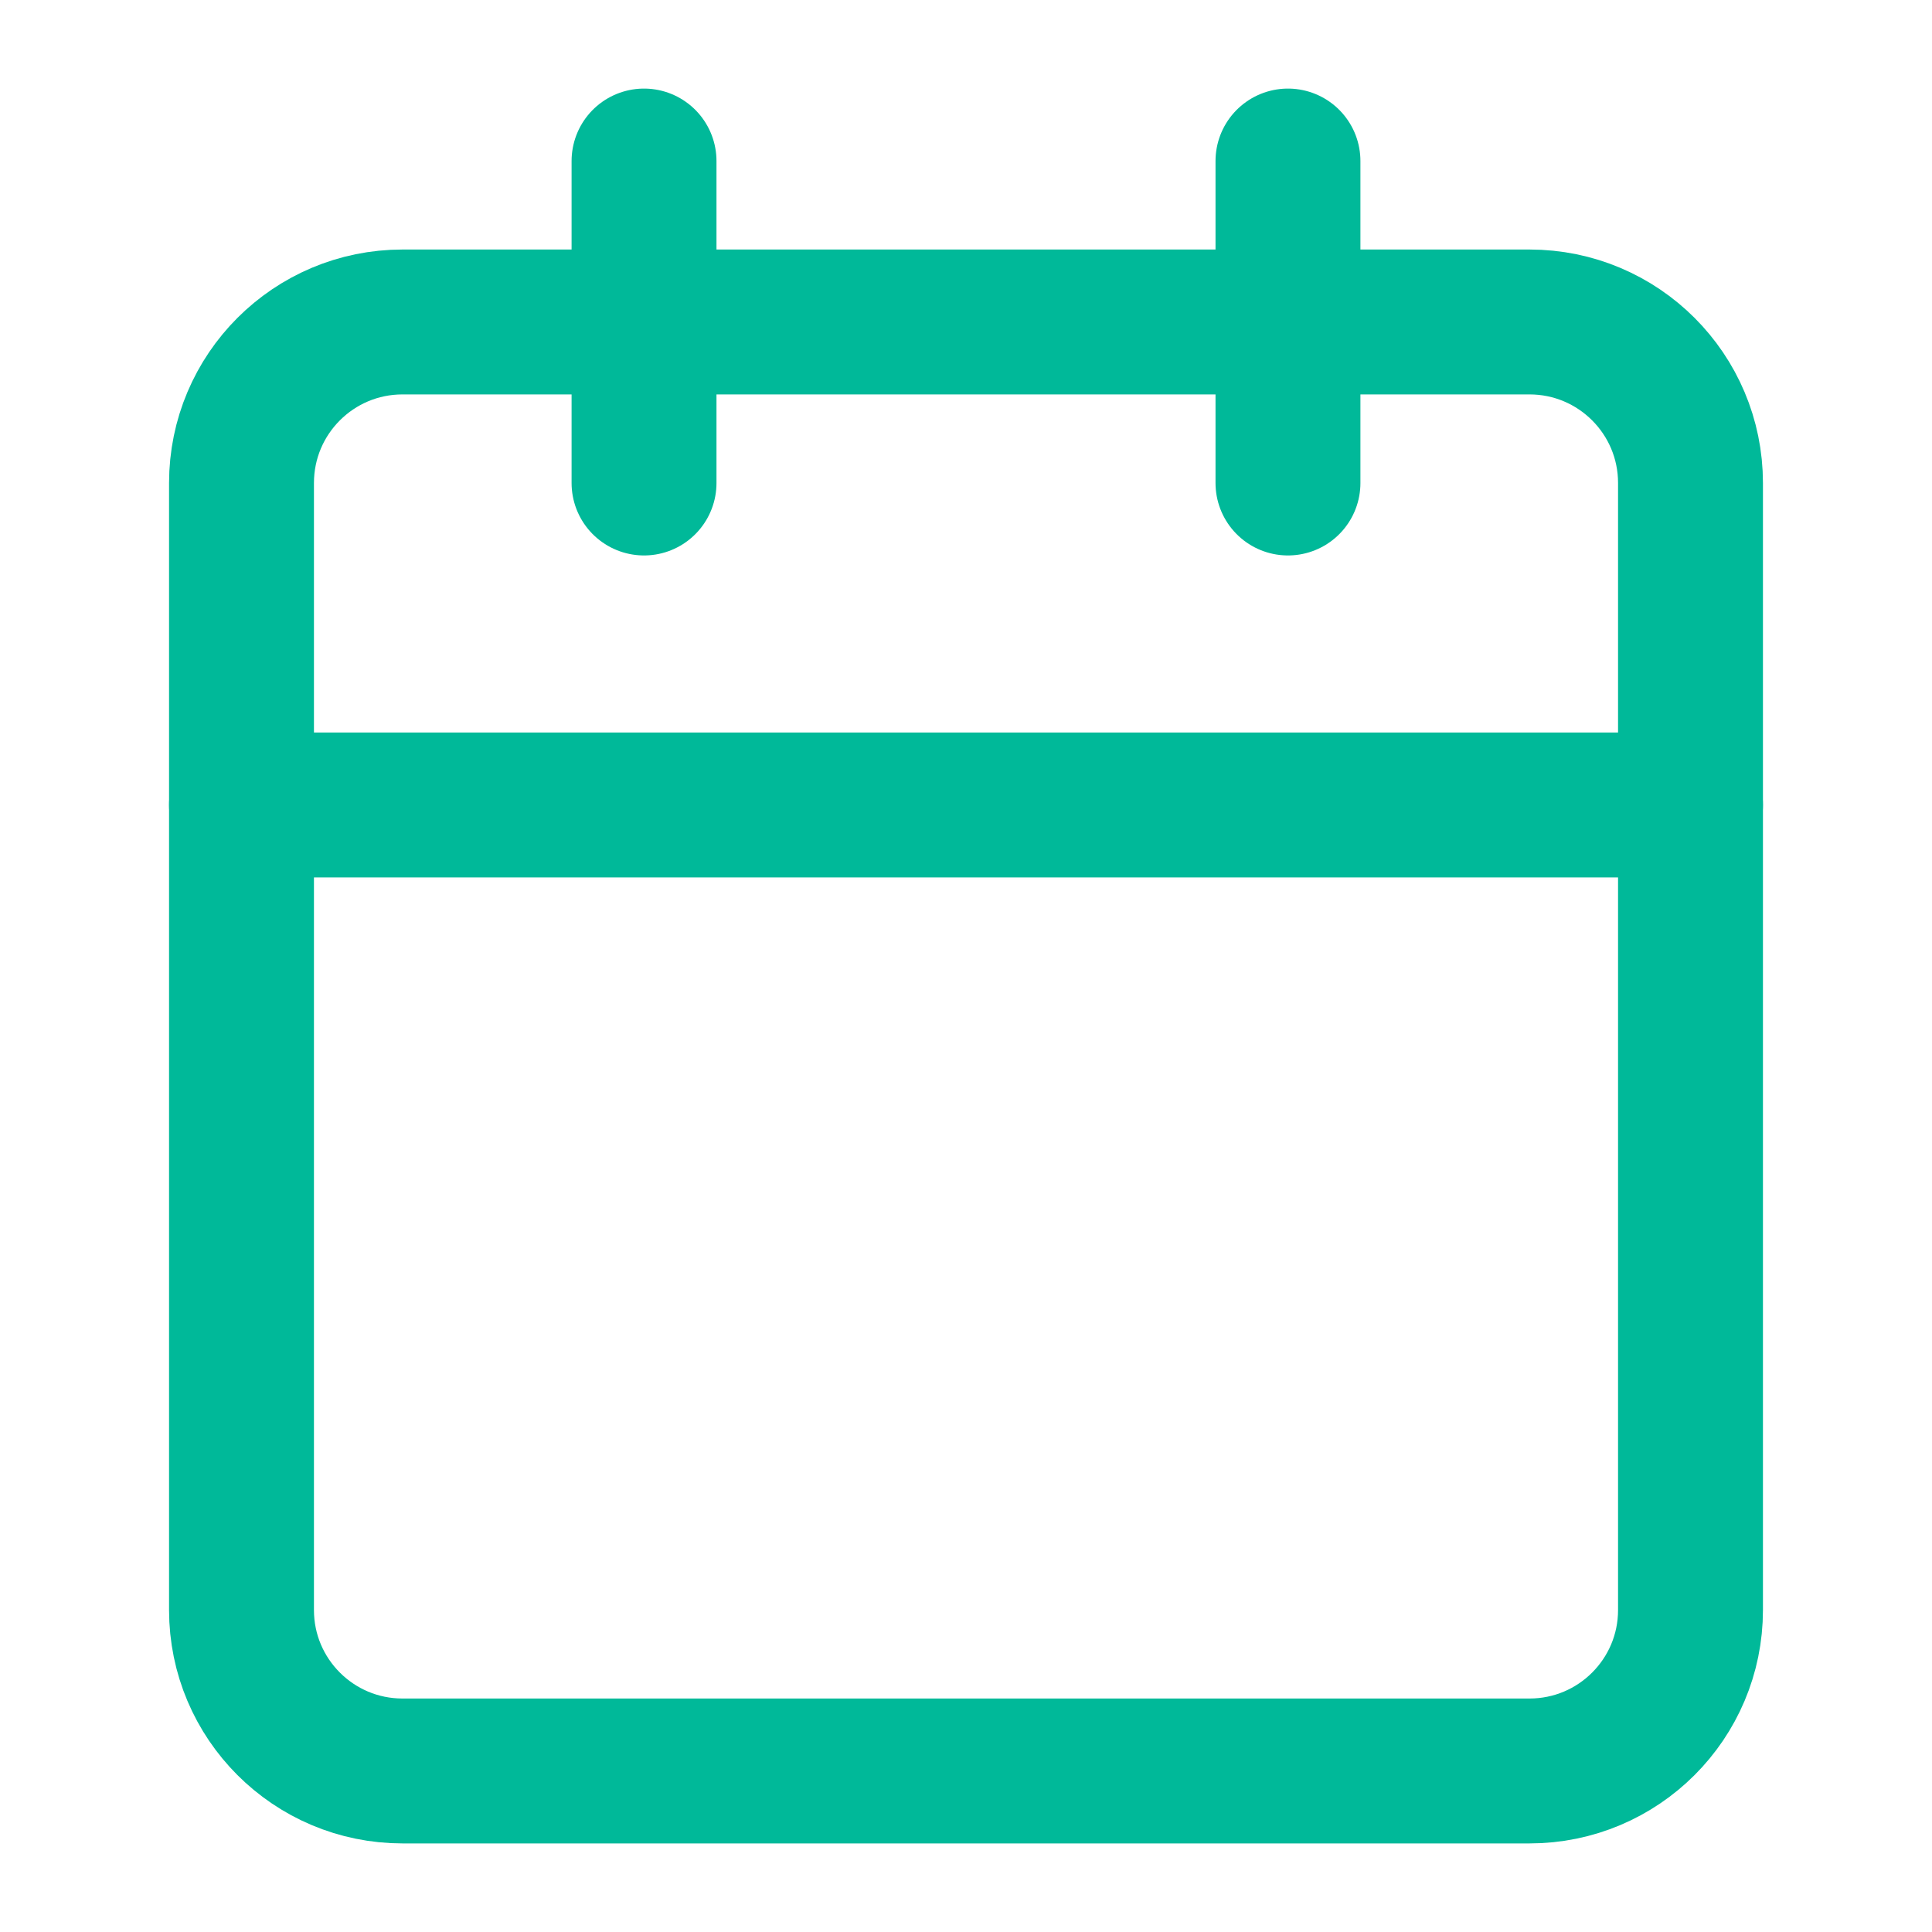
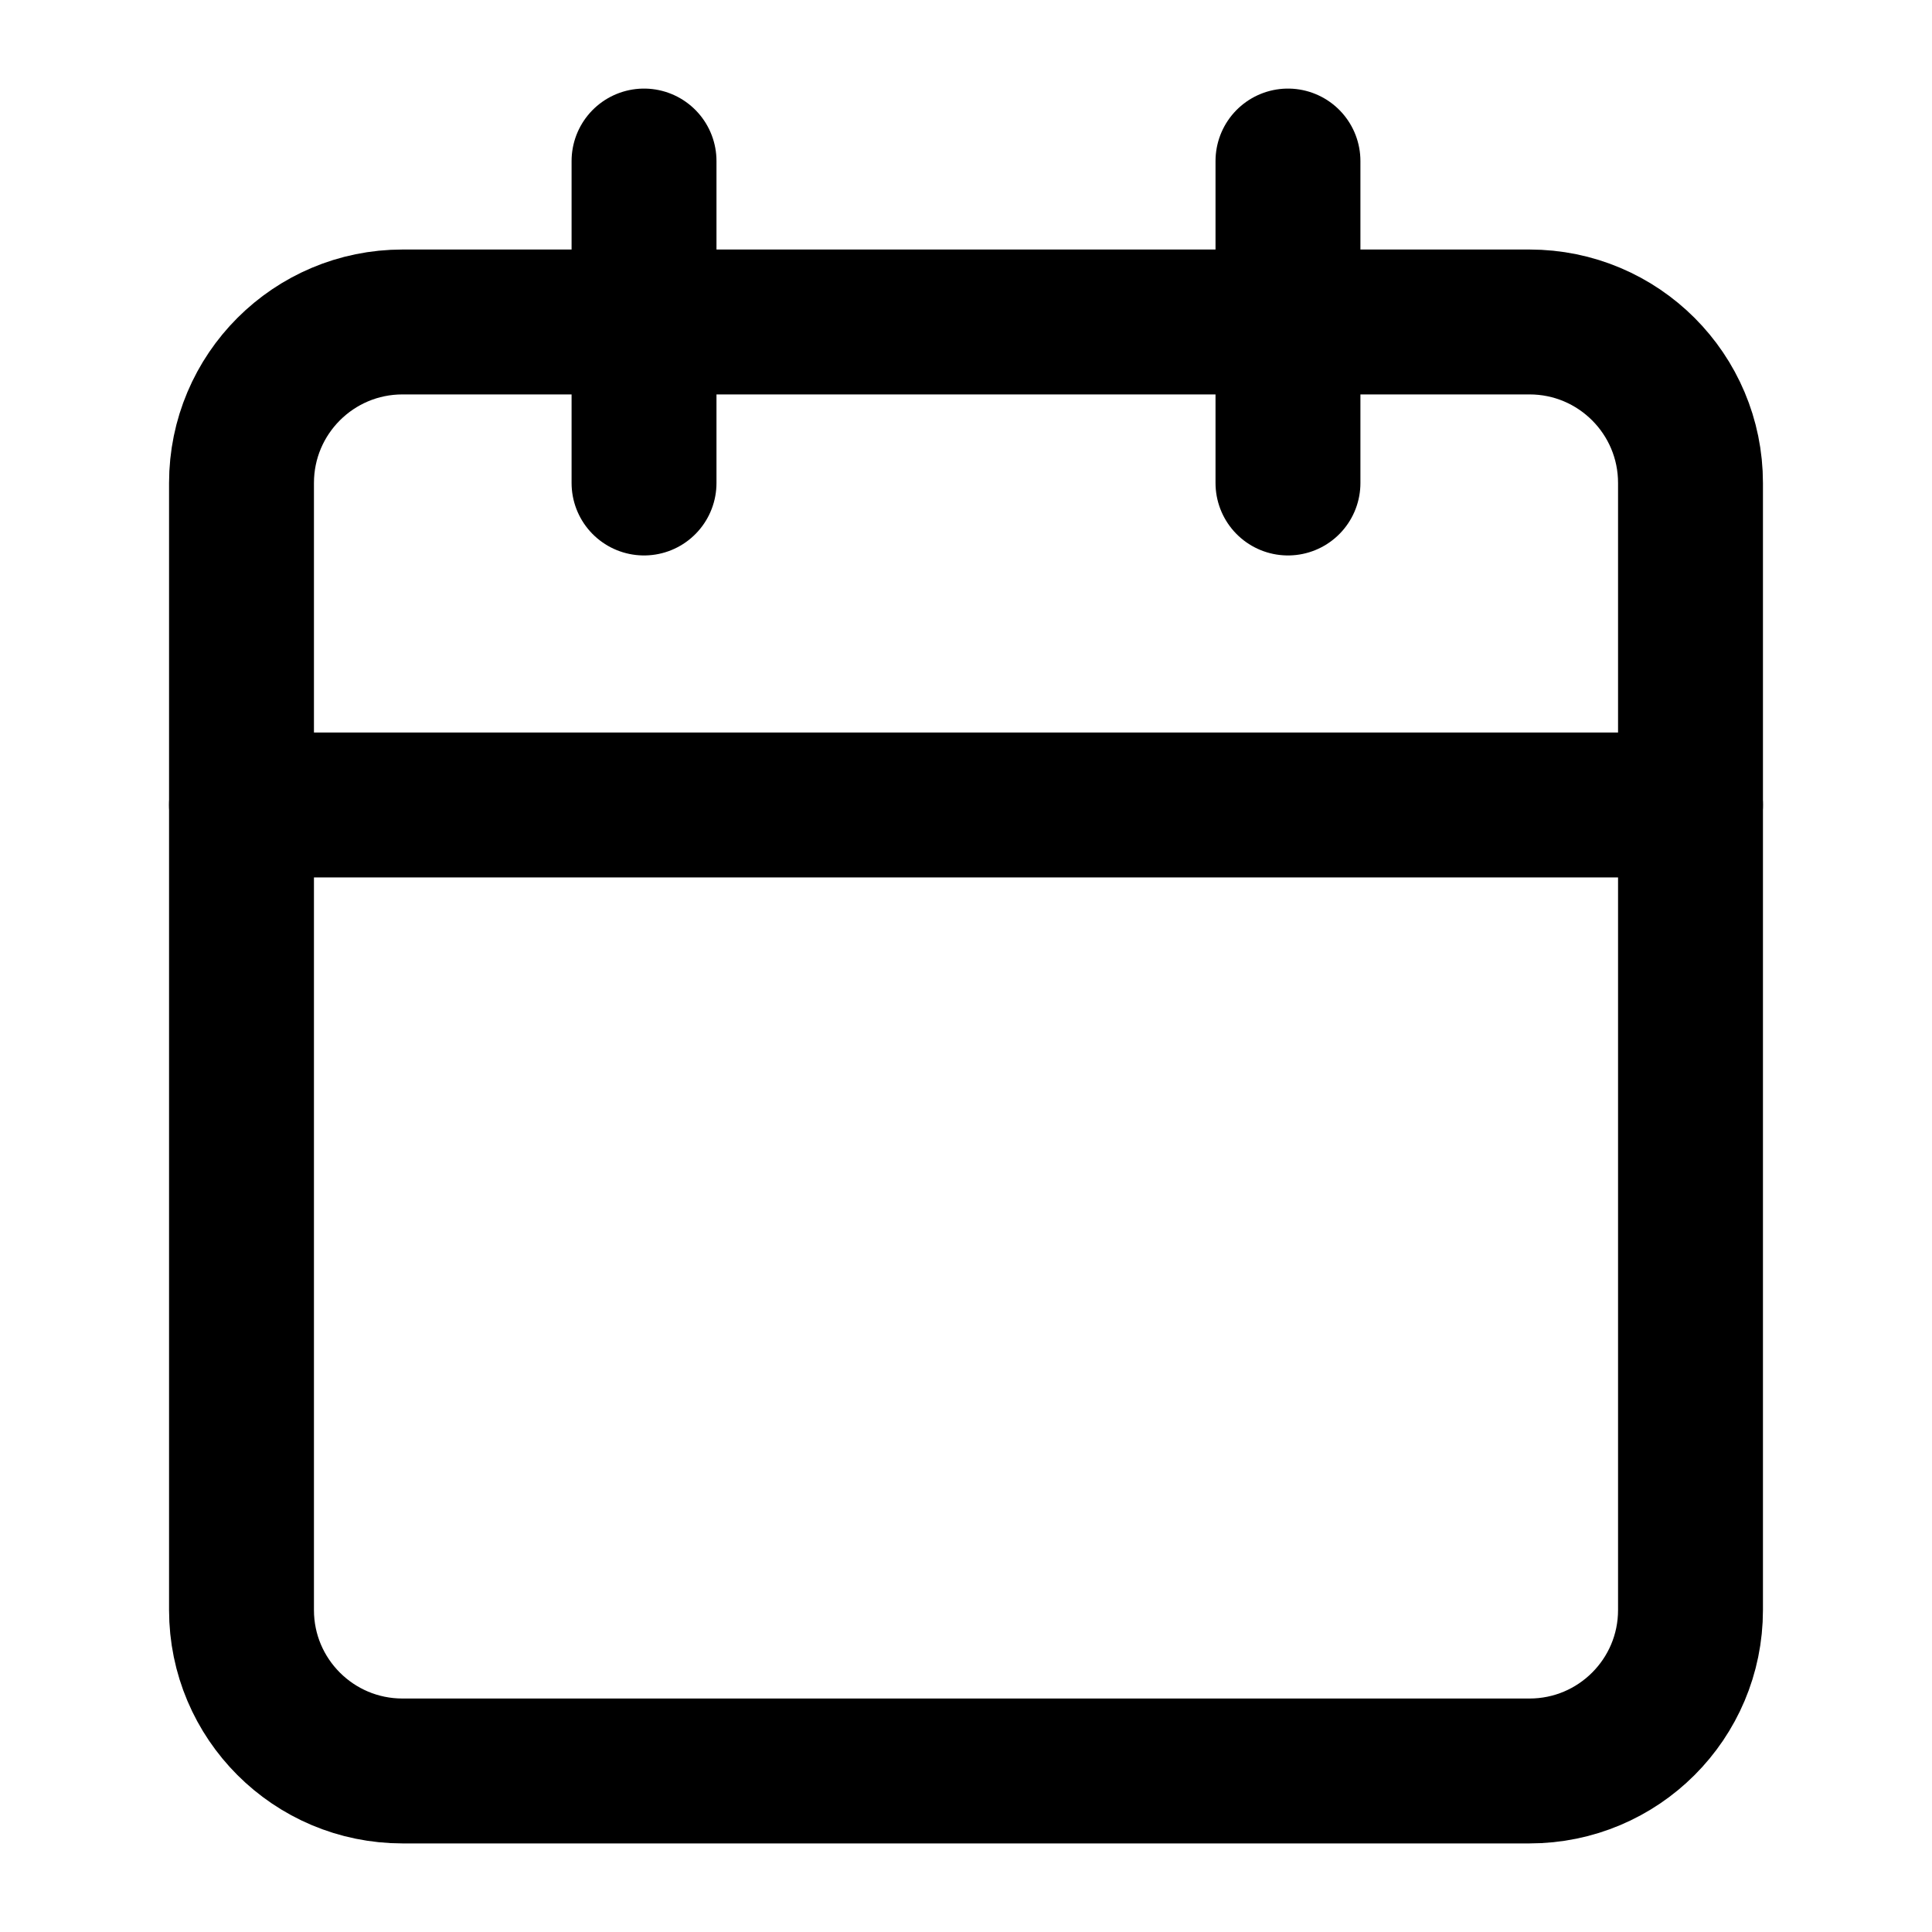
<svg xmlns="http://www.w3.org/2000/svg" width="20" height="20" viewBox="0 0 20 20" fill="none">
-   <path d="M15.833 3.333H4.167C3.246 3.333 2.5 4.079 2.5 5V16.667C2.5 17.587 3.246 18.333 4.167 18.333H15.833C16.754 18.333 17.5 17.587 17.5 16.667V5C17.5 4.079 16.754 3.333 15.833 3.333Z" stroke="#00B999" stroke-width="1.5" stroke-linecap="round" stroke-linejoin="round" />
-   <path d="M13.333 1.667V5" stroke="#00B999" stroke-width="1.5" stroke-linecap="round" stroke-linejoin="round" />
-   <path d="M6.667 1.667V5" stroke="#00B999" stroke-width="1.5" stroke-linecap="round" stroke-linejoin="round" />
-   <path d="M2.5 8.333H17.5" stroke="#00B999" stroke-width="1.5" stroke-linecap="round" stroke-linejoin="round" />
+   <path d="M15.833 3.333H4.167C3.246 3.333 2.5 4.079 2.5 5V16.667C2.5 17.587 3.246 18.333 4.167 18.333H15.833C16.754 18.333 17.5 17.587 17.5 16.667V5C17.5 4.079 16.754 3.333 15.833 3.333Z" stroke="currentColor" stroke-width="1.5" stroke-linecap="round" stroke-linejoin="round" />
+   <path d="M13.333 1.667V5" stroke="currentColor" stroke-width="1.5" stroke-linecap="round" stroke-linejoin="round" />
+   <path d="M6.667 1.667V5" stroke="currentColor" stroke-width="1.5" stroke-linecap="round" stroke-linejoin="round" />
+   <path d="M2.5 8.333H17.5" stroke="currentColor" stroke-width="1.5" stroke-linecap="round" stroke-linejoin="round" />
</svg>
